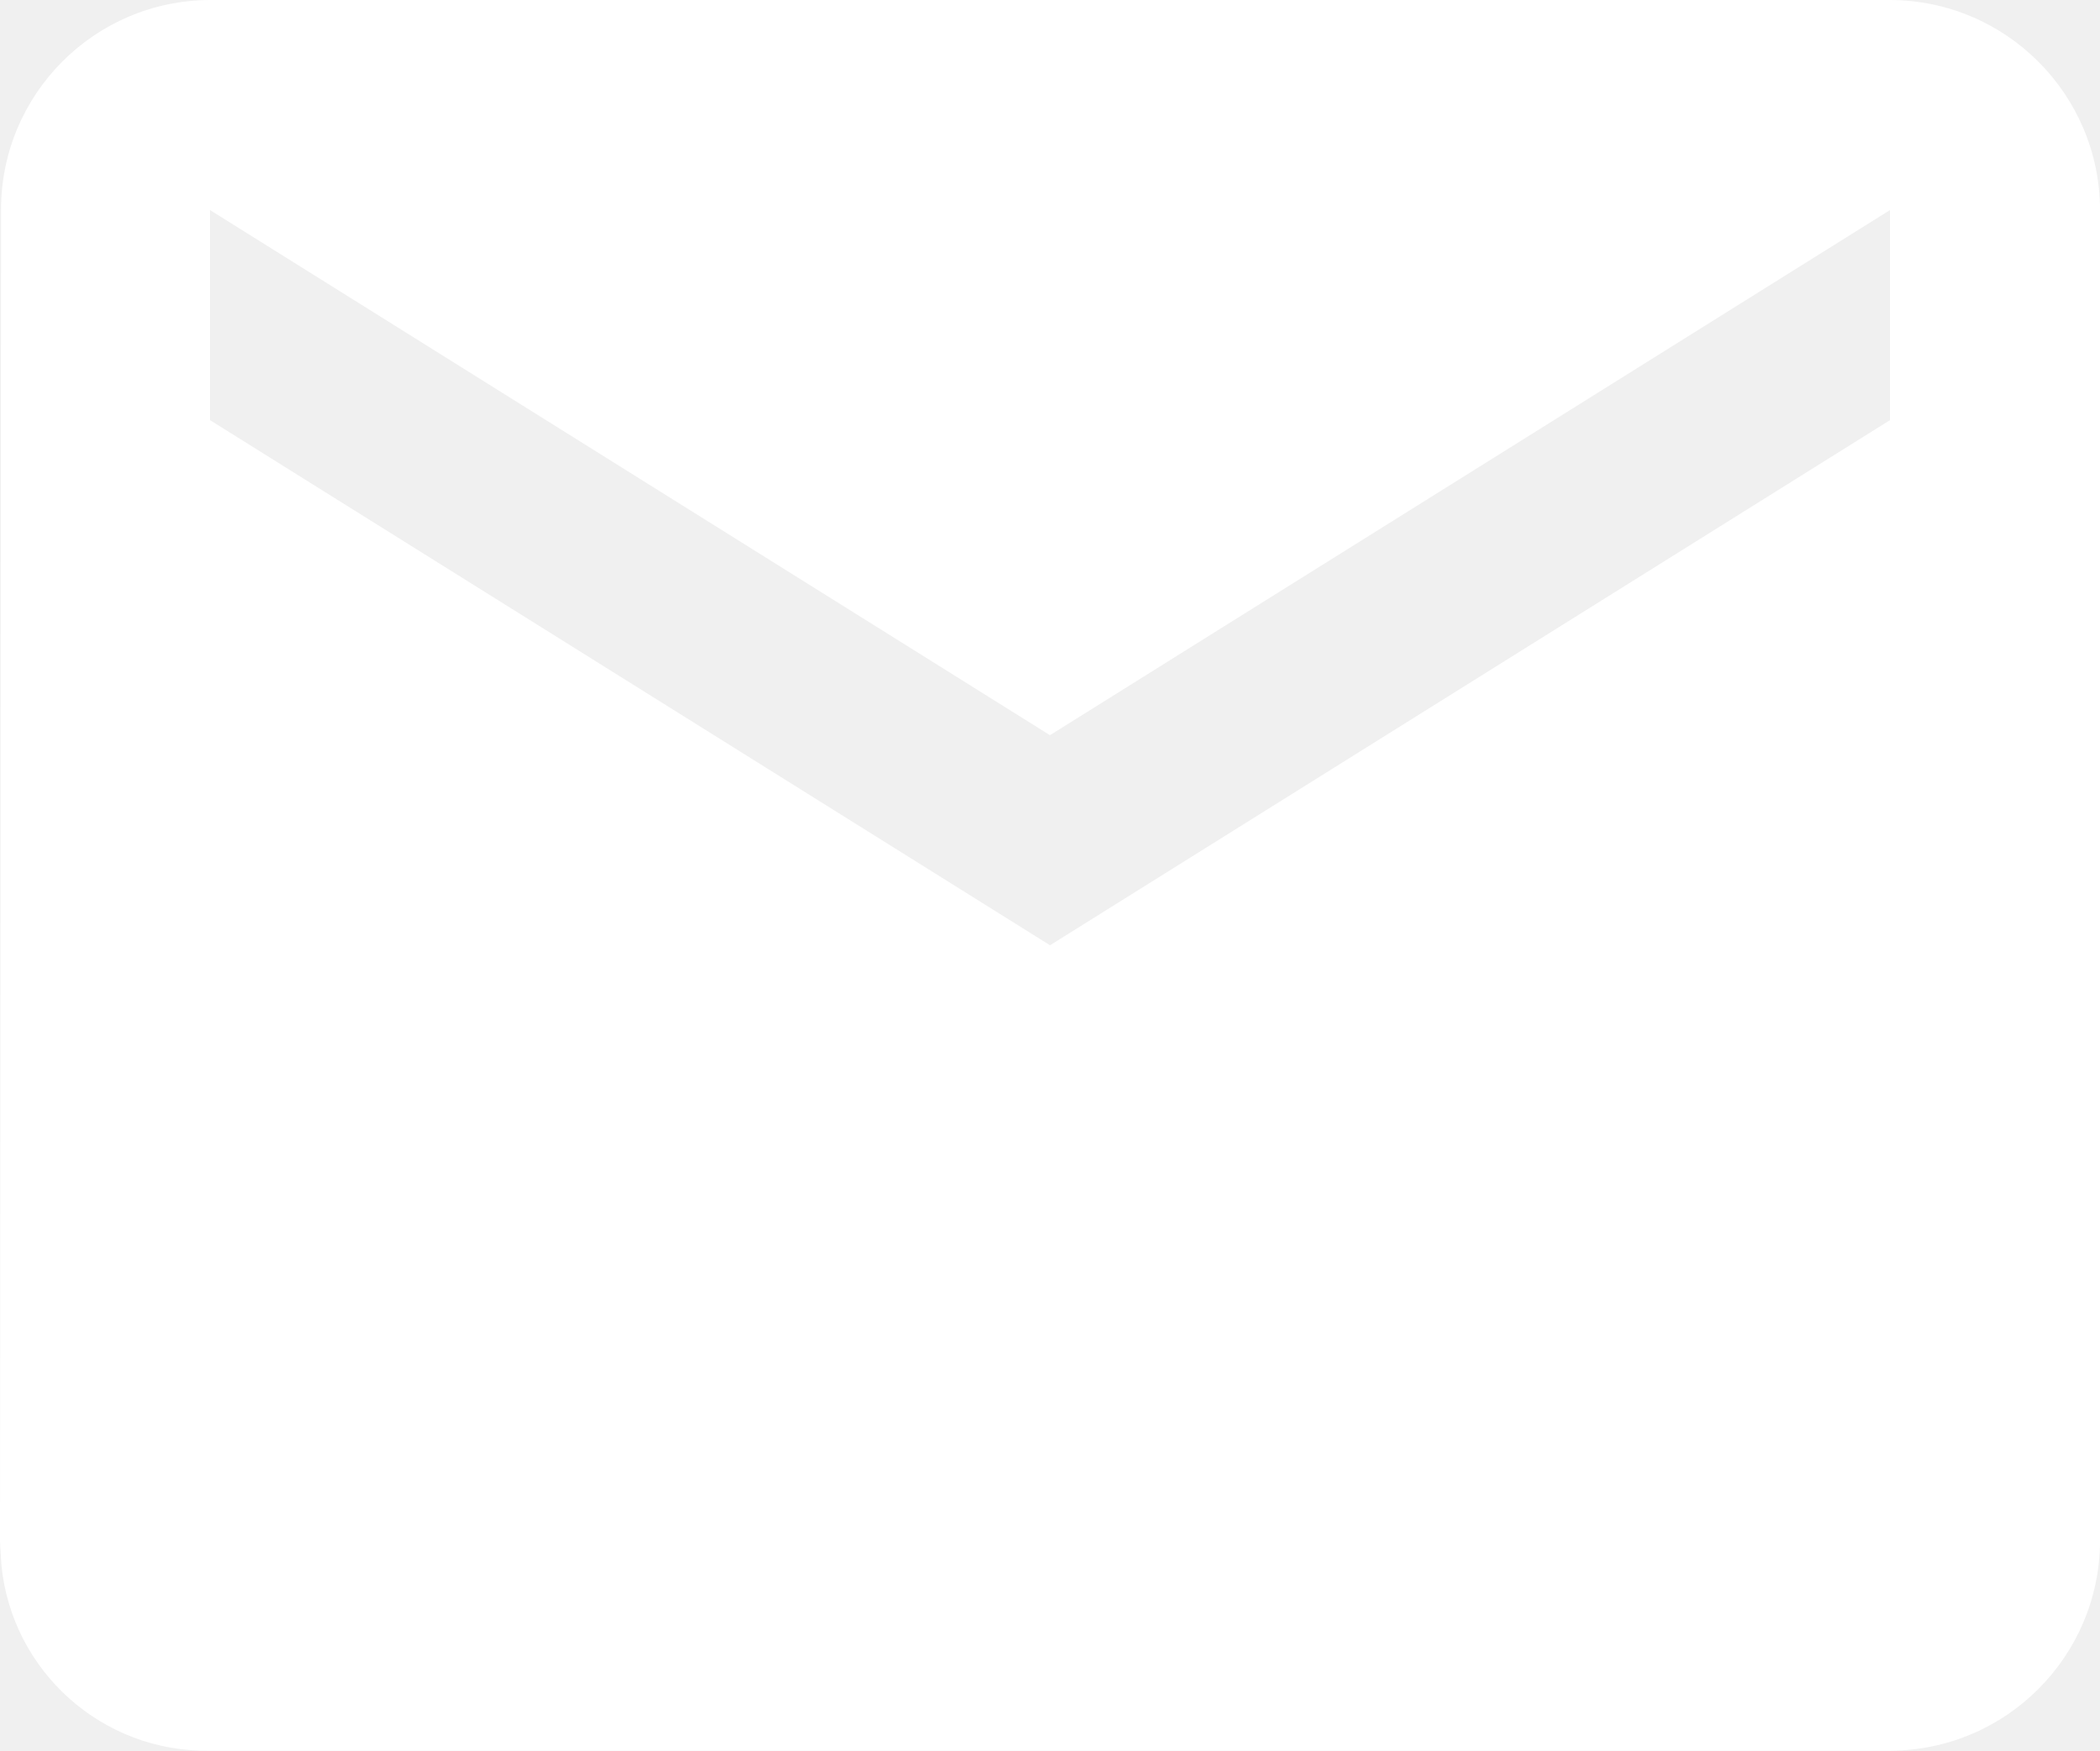
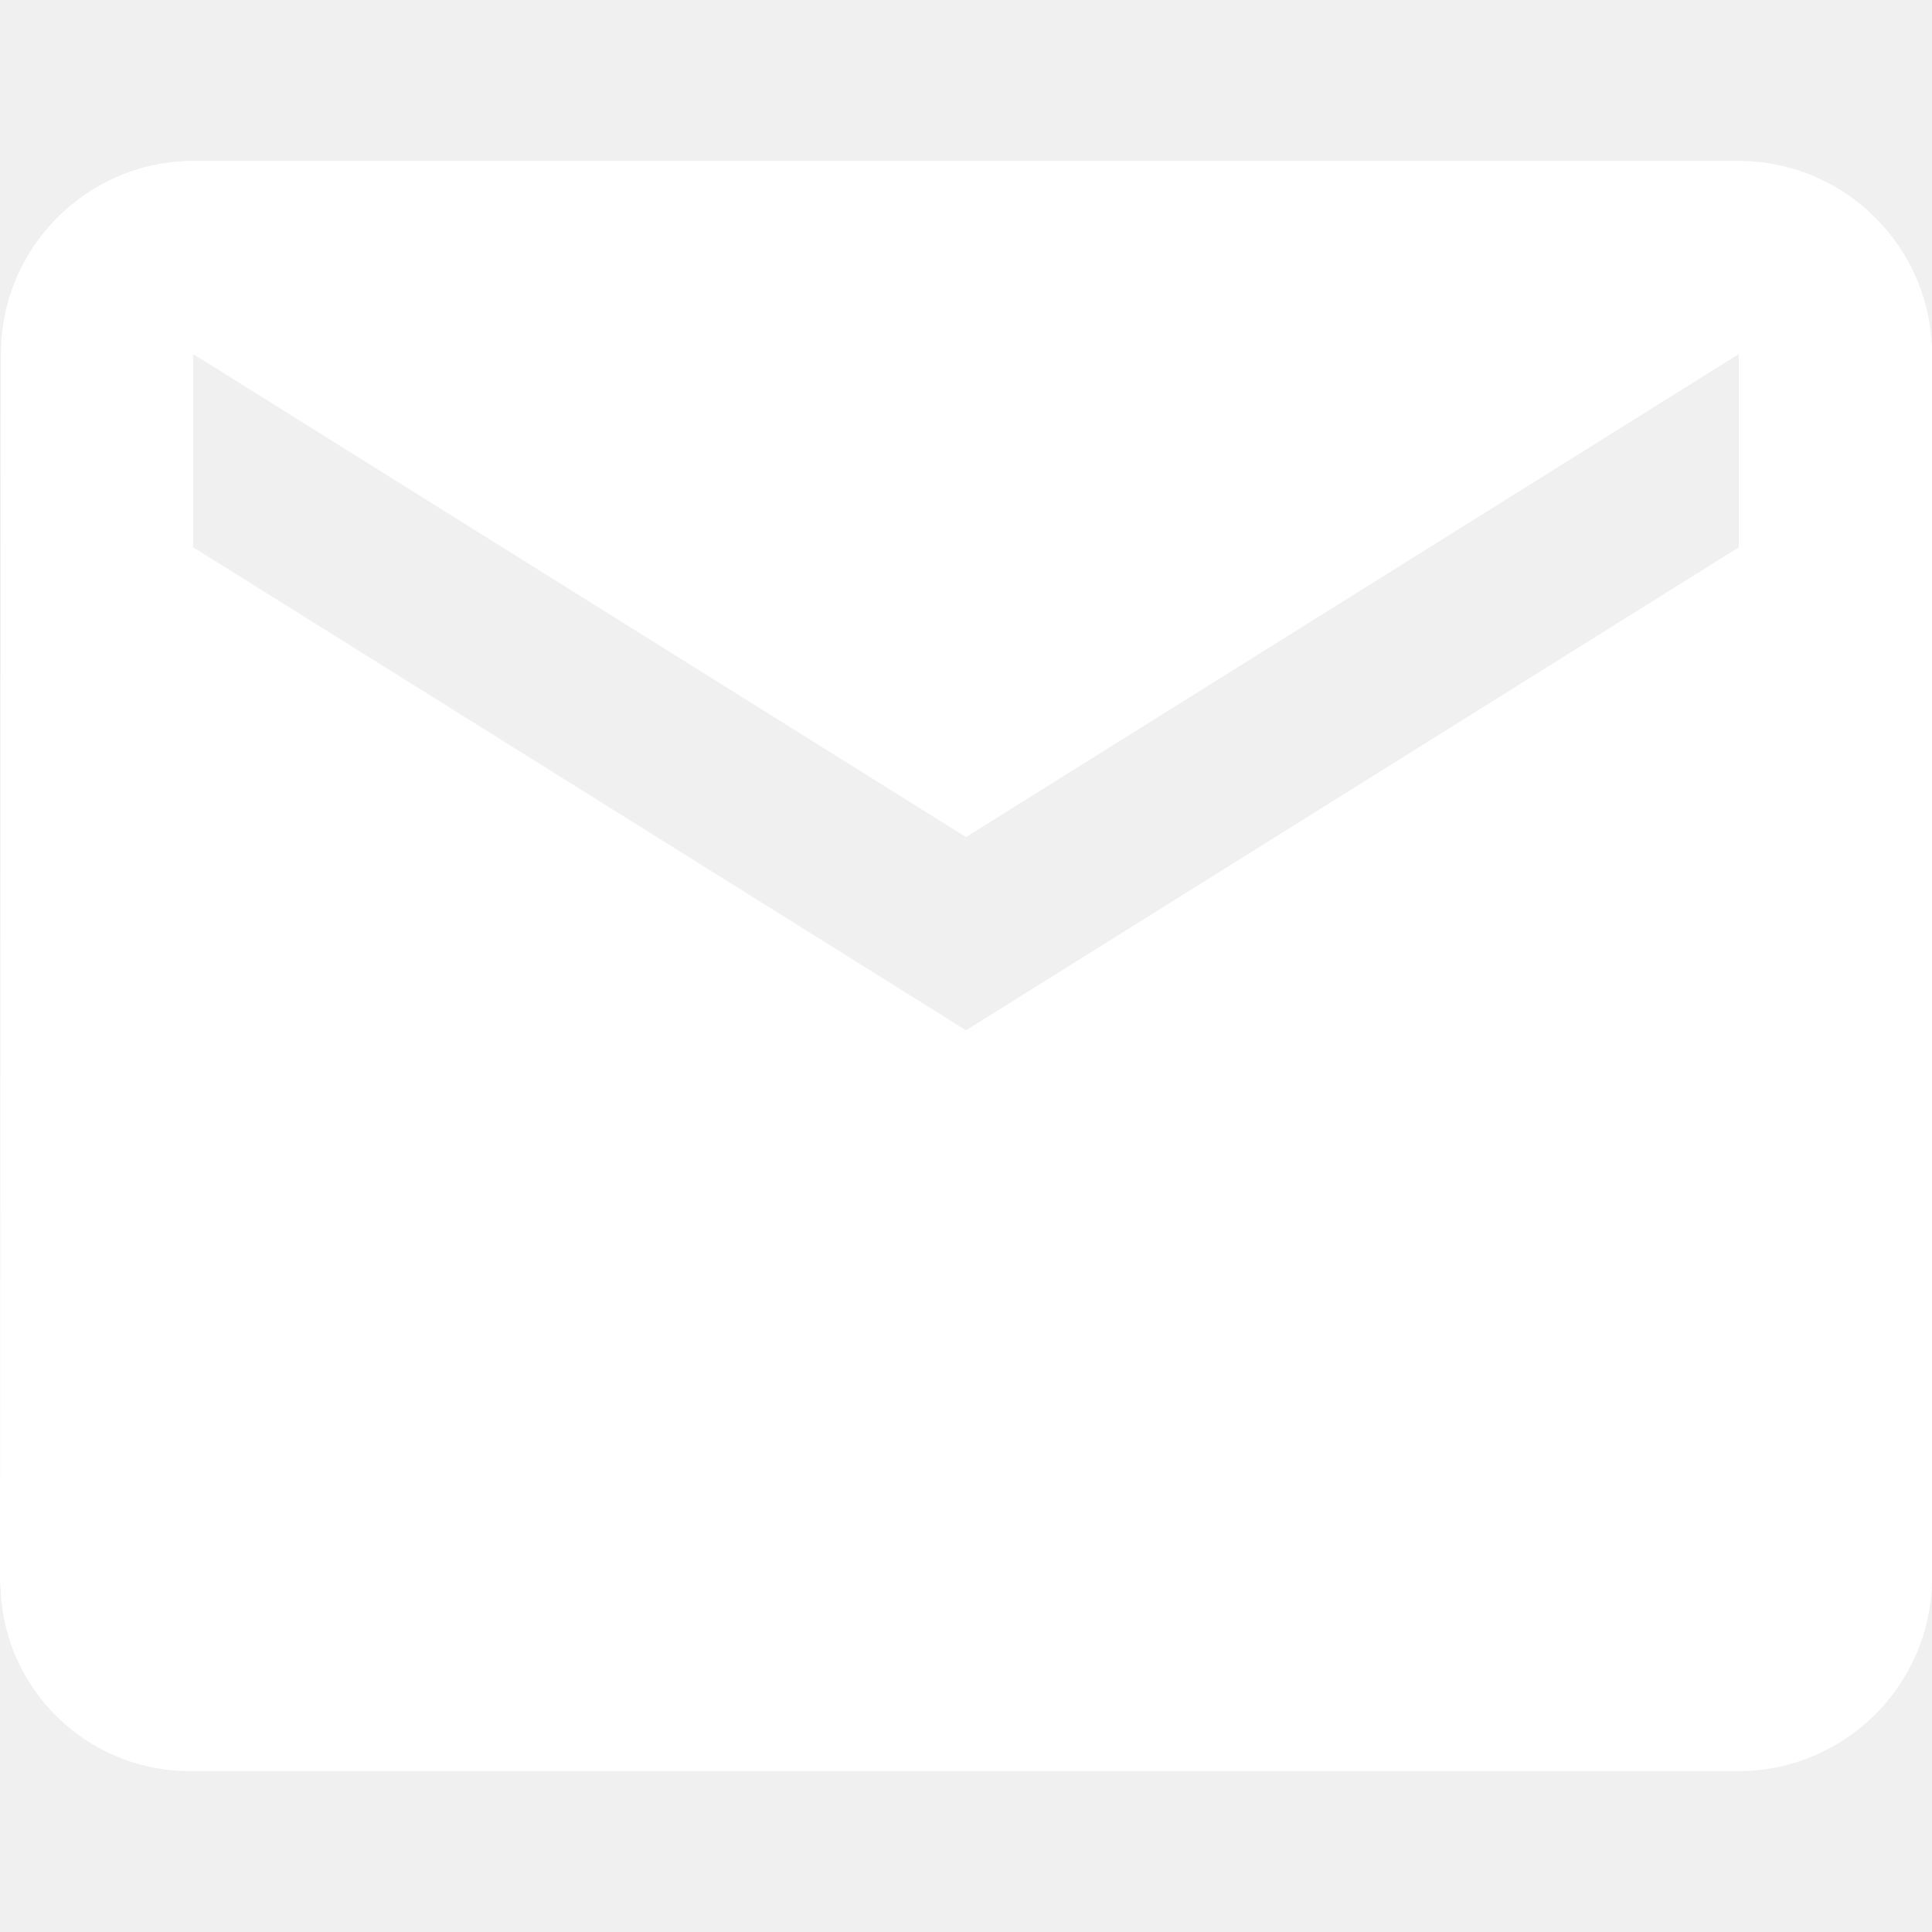
- <svg xmlns="http://www.w3.org/2000/svg" width="32.623" height="27.19" viewBox="0 0 32.623 27.19">
+ <svg xmlns="http://www.w3.org/2000/svg" width="24" height="24" viewBox="0 0 32.623 27.19">
  <g id="Menu_button_messages_white" transform="translate(-68.835 -191.271)">
    <path id="ic_email_24px" d="M31.361,4H5.262A3.258,3.258,0,0,0,2.016,7.262L2,27.928c0,.023,0,.047.022.381a3.2,3.2,0,0,0,3.24,2.881h26.1a3.272,3.272,0,0,0,3.262-3.262V7.262A3.272,3.272,0,0,0,31.361,4Zm0,6.525L18.312,18.681,5.262,10.525V7.262l13.049,8.156L31.361,7.262Z" transform="translate(66.835 187.271)" fill="#fff" />
  </g>
</svg>
